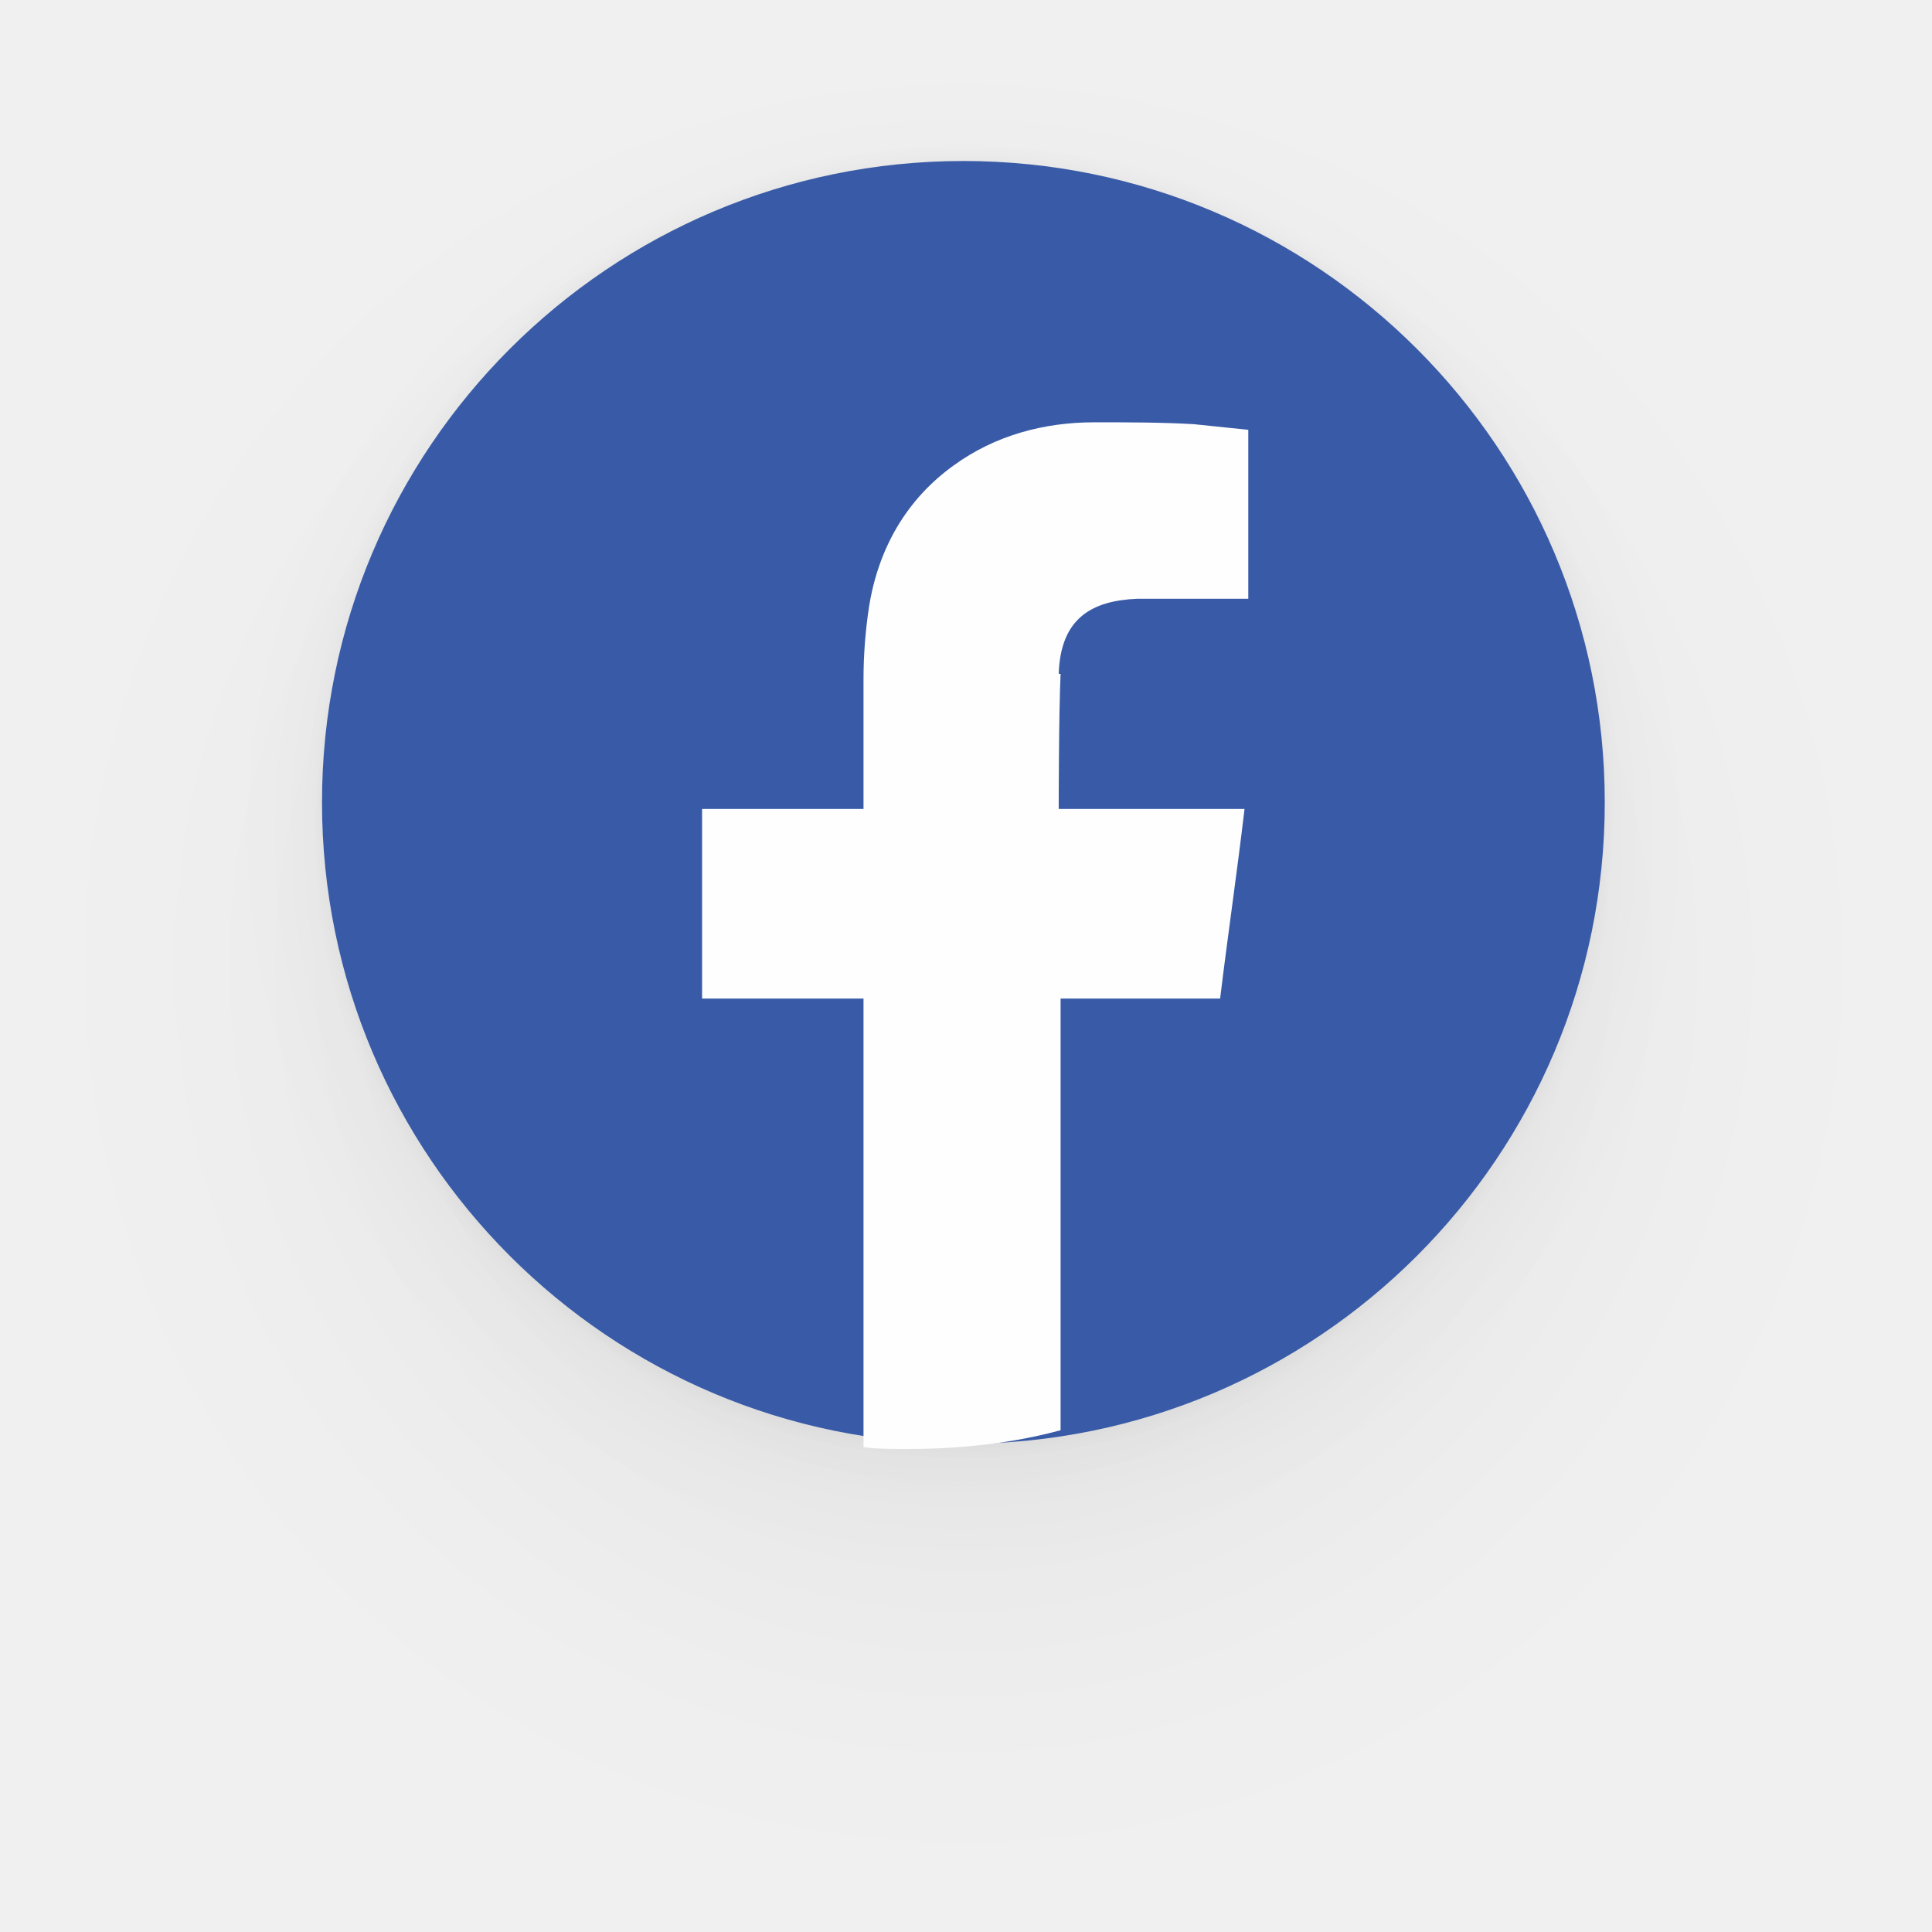
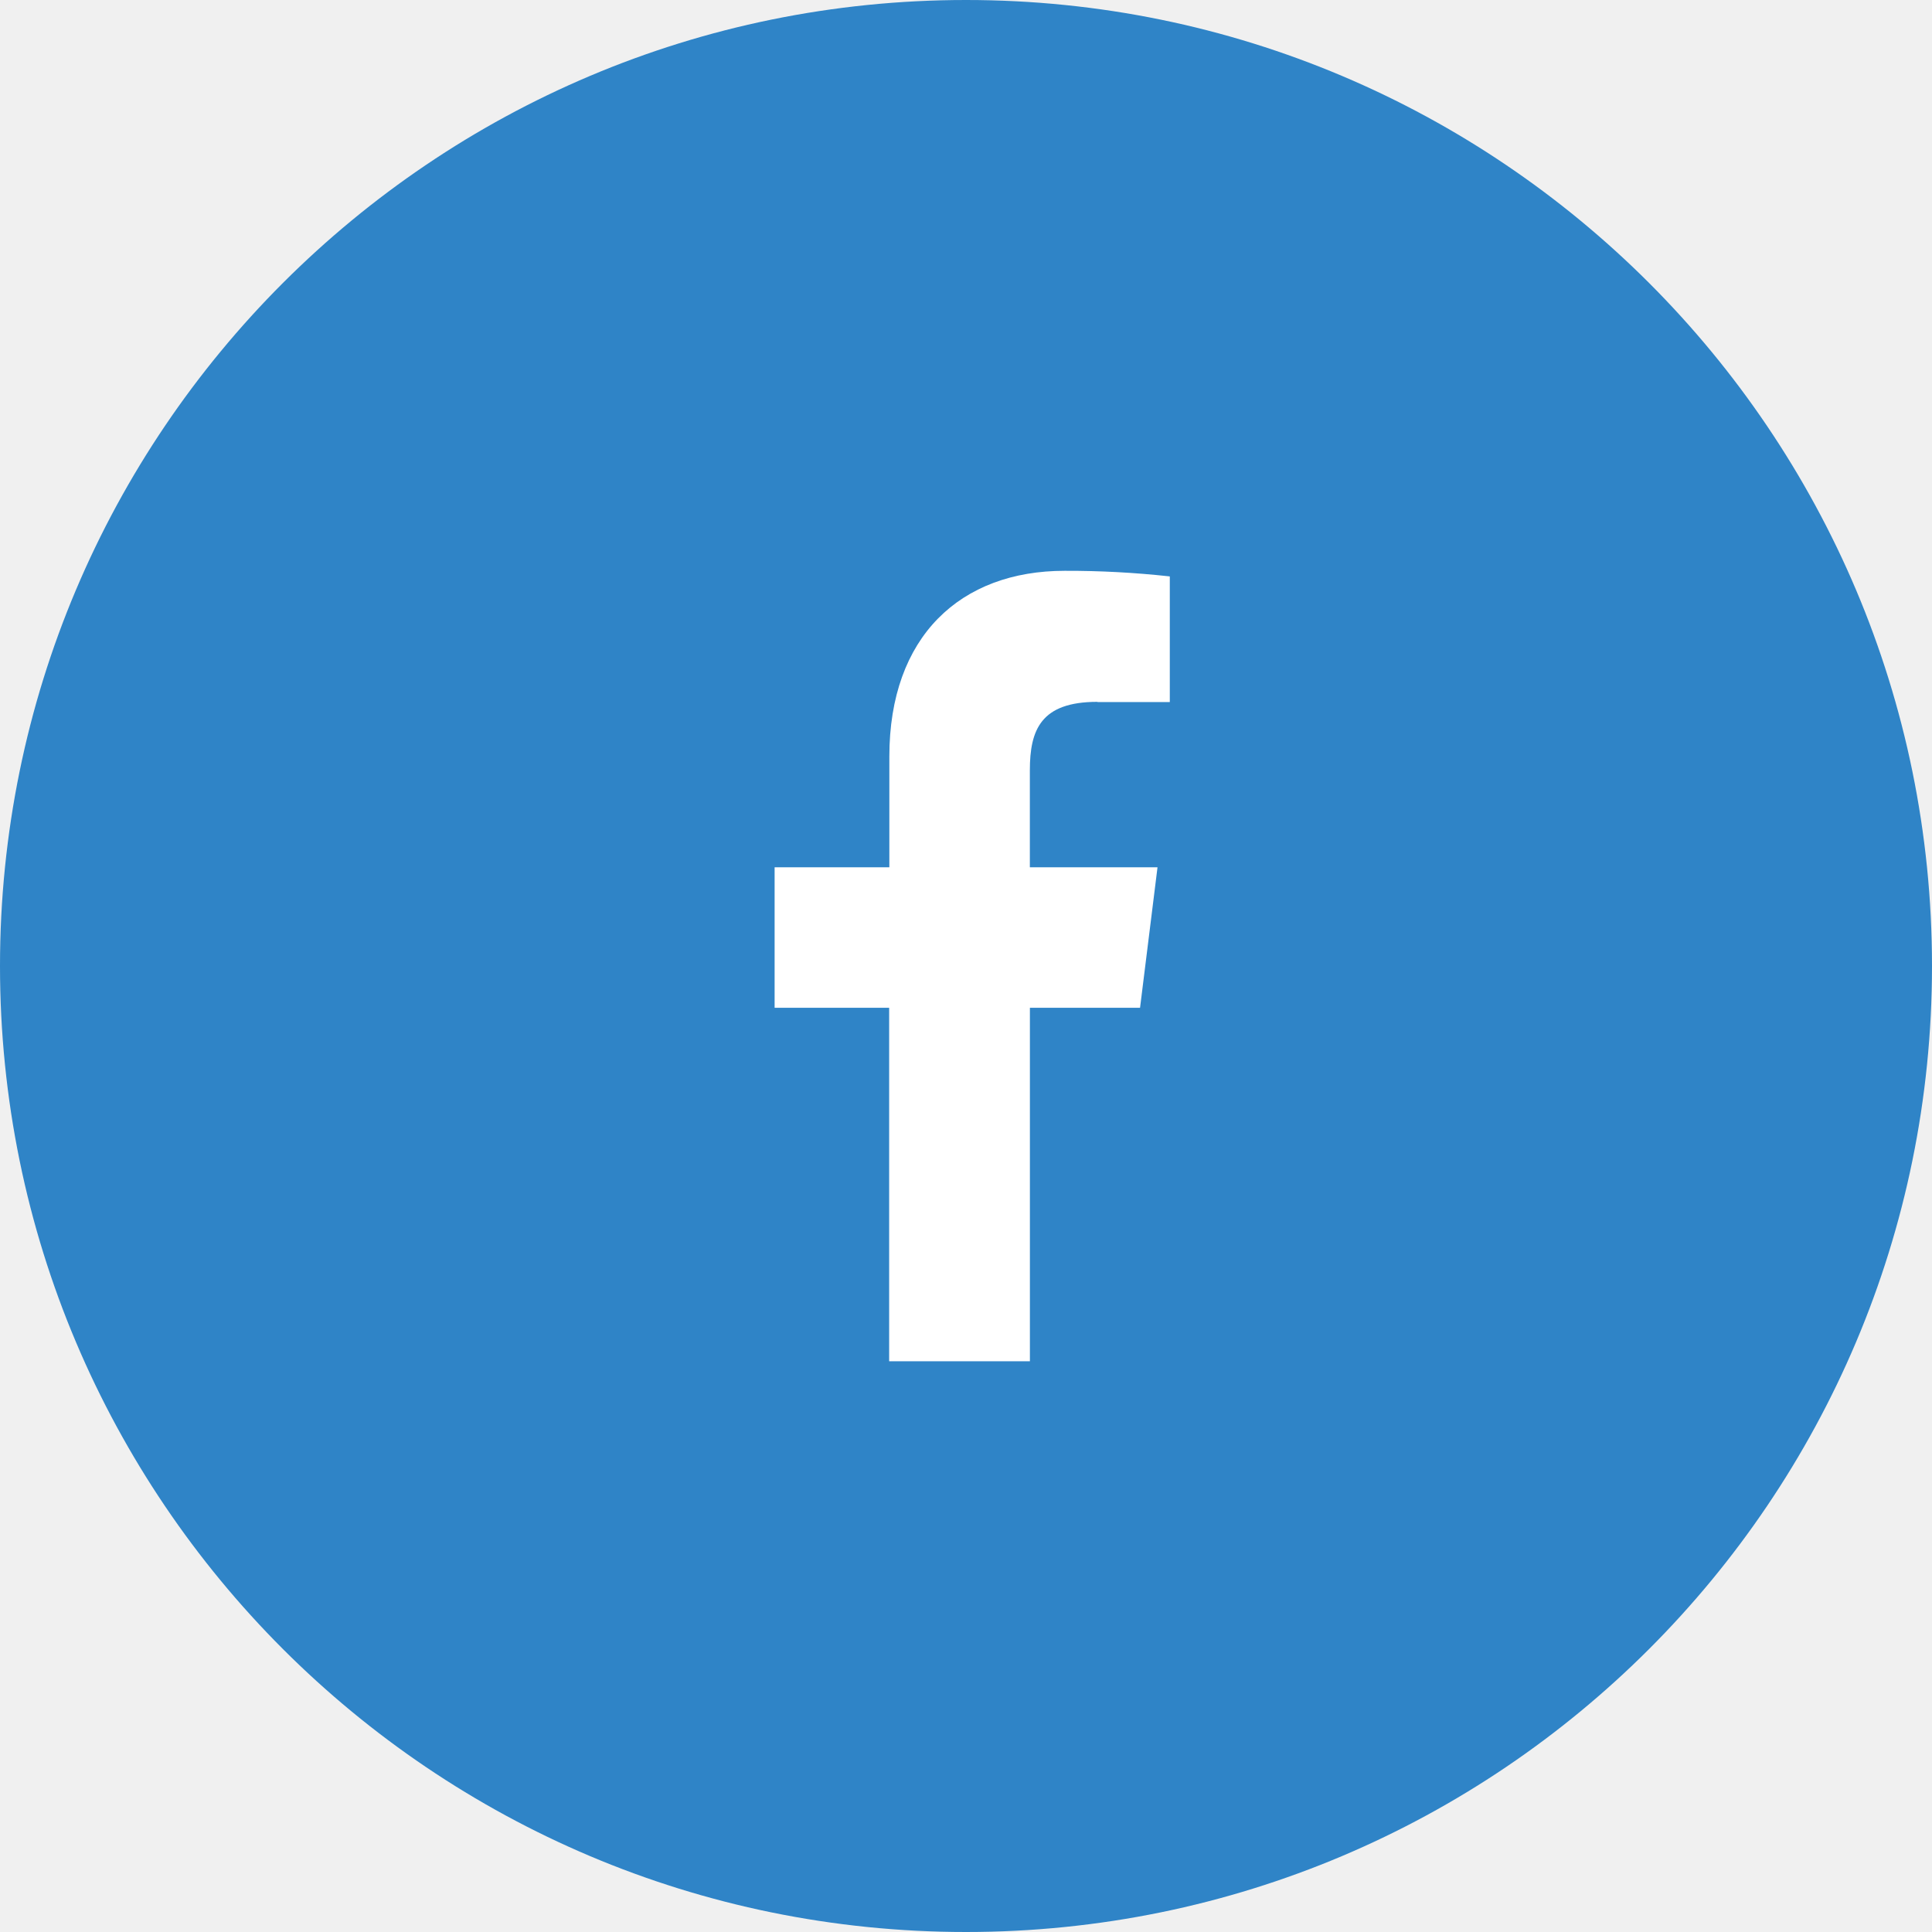
- <svg xmlns="http://www.w3.org/2000/svg" width="120" height="120" viewBox="0 0 120 120" fill="none">
-   <g filter="url(#filter0_ddd)">
-     <rect x="20" y="10" width="79.675" height="79.675" rx="39.838" fill="#395BA7" />
-   </g>
-   <path fill-rule="evenodd" clip-rule="evenodd" d="M65.875 41.852C65.758 44.417 65.758 50.246 65.758 50.246C65.758 50.246 72.287 50.246 75.085 50.246H77.3C76.833 54.21 76.25 58.174 75.784 62.021H65.875V88.835C62.843 89.651 59.696 90 56.315 90C55.382 90 54.45 90 53.634 89.884V62.021H43.608V50.246H53.634V49.313C53.634 46.982 53.634 44.65 53.634 42.202C53.634 40.687 53.75 39.171 53.983 37.655C54.566 34.041 56.315 31.01 59.23 28.912C61.794 27.047 64.825 26.23 67.973 26.23C70.072 26.23 72.17 26.23 74.152 26.347C75.318 26.464 76.367 26.58 77.533 26.697V37.189H76.717C74.735 37.189 72.636 37.189 70.654 37.189C67.856 37.306 65.875 38.355 65.758 41.852H65.875Z" fill="#FEFEFE" />
-   <defs>
-     <filter id="filter0_ddd" x="0" y="0" width="119.675" height="119.675" filterUnits="userSpaceOnUse" color-interpolation-filters="sRGB">
-       <feFlood flood-opacity="0" result="BackgroundImageFix" />
-       <feColorMatrix in="SourceAlpha" type="matrix" values="0 0 0 0 0 0 0 0 0 0 0 0 0 0 0 0 0 0 127 0" />
-       <feOffset />
-       <feGaussianBlur stdDeviation="0.5" />
-       <feColorMatrix type="matrix" values="0 0 0 0 0 0 0 0 0 0 0 0 0 0 0 0 0 0 0.04 0" />
-       <feBlend mode="normal" in2="BackgroundImageFix" result="effect1_dropShadow" />
-       <feColorMatrix in="SourceAlpha" type="matrix" values="0 0 0 0 0 0 0 0 0 0 0 0 0 0 0 0 0 0 127 0" />
-       <feOffset dy="2" />
-       <feGaussianBlur stdDeviation="3" />
-       <feColorMatrix type="matrix" values="0 0 0 0 0 0 0 0 0 0 0 0 0 0 0 0 0 0 0.04 0" />
-       <feBlend mode="normal" in2="effect1_dropShadow" result="effect2_dropShadow" />
-       <feColorMatrix in="SourceAlpha" type="matrix" values="0 0 0 0 0 0 0 0 0 0 0 0 0 0 0 0 0 0 127 0" />
-       <feOffset dy="10" />
-       <feGaussianBlur stdDeviation="10" />
-       <feColorMatrix type="matrix" values="0 0 0 0 0 0 0 0 0 0 0 0 0 0 0 0 0 0 0.04 0" />
-       <feBlend mode="normal" in2="effect2_dropShadow" result="effect3_dropShadow" />
-       <feBlend mode="normal" in="SourceGraphic" in2="effect3_dropShadow" result="shape" />
-     </filter>
-   </defs>
+ <svg xmlns="http://www.w3.org/2000/svg" width="80" height="80" viewBox="0 0 80 80" fill="none">
+   <path d="M40 80C62.091 80 80 62.091 80 40C80 17.909 62.091 0 40 0C17.909 0 0 17.909 0 40C0 62.091 17.909 80 40 80Z" fill="#2F84C7" />
+   <path d="M45.45 29.071H48.439V23.868C46.993 23.709 45.54 23.631 44.085 23.636C39.777 23.636 36.826 26.345 36.826 31.326V35.913H32.075V41.73H36.818V56.366H42.646V41.73H47.207L47.93 35.913H42.644V31.902C42.644 30.22 43.098 29.062 45.44 29.062L45.45 29.071Z" fill="white" />
</svg>
